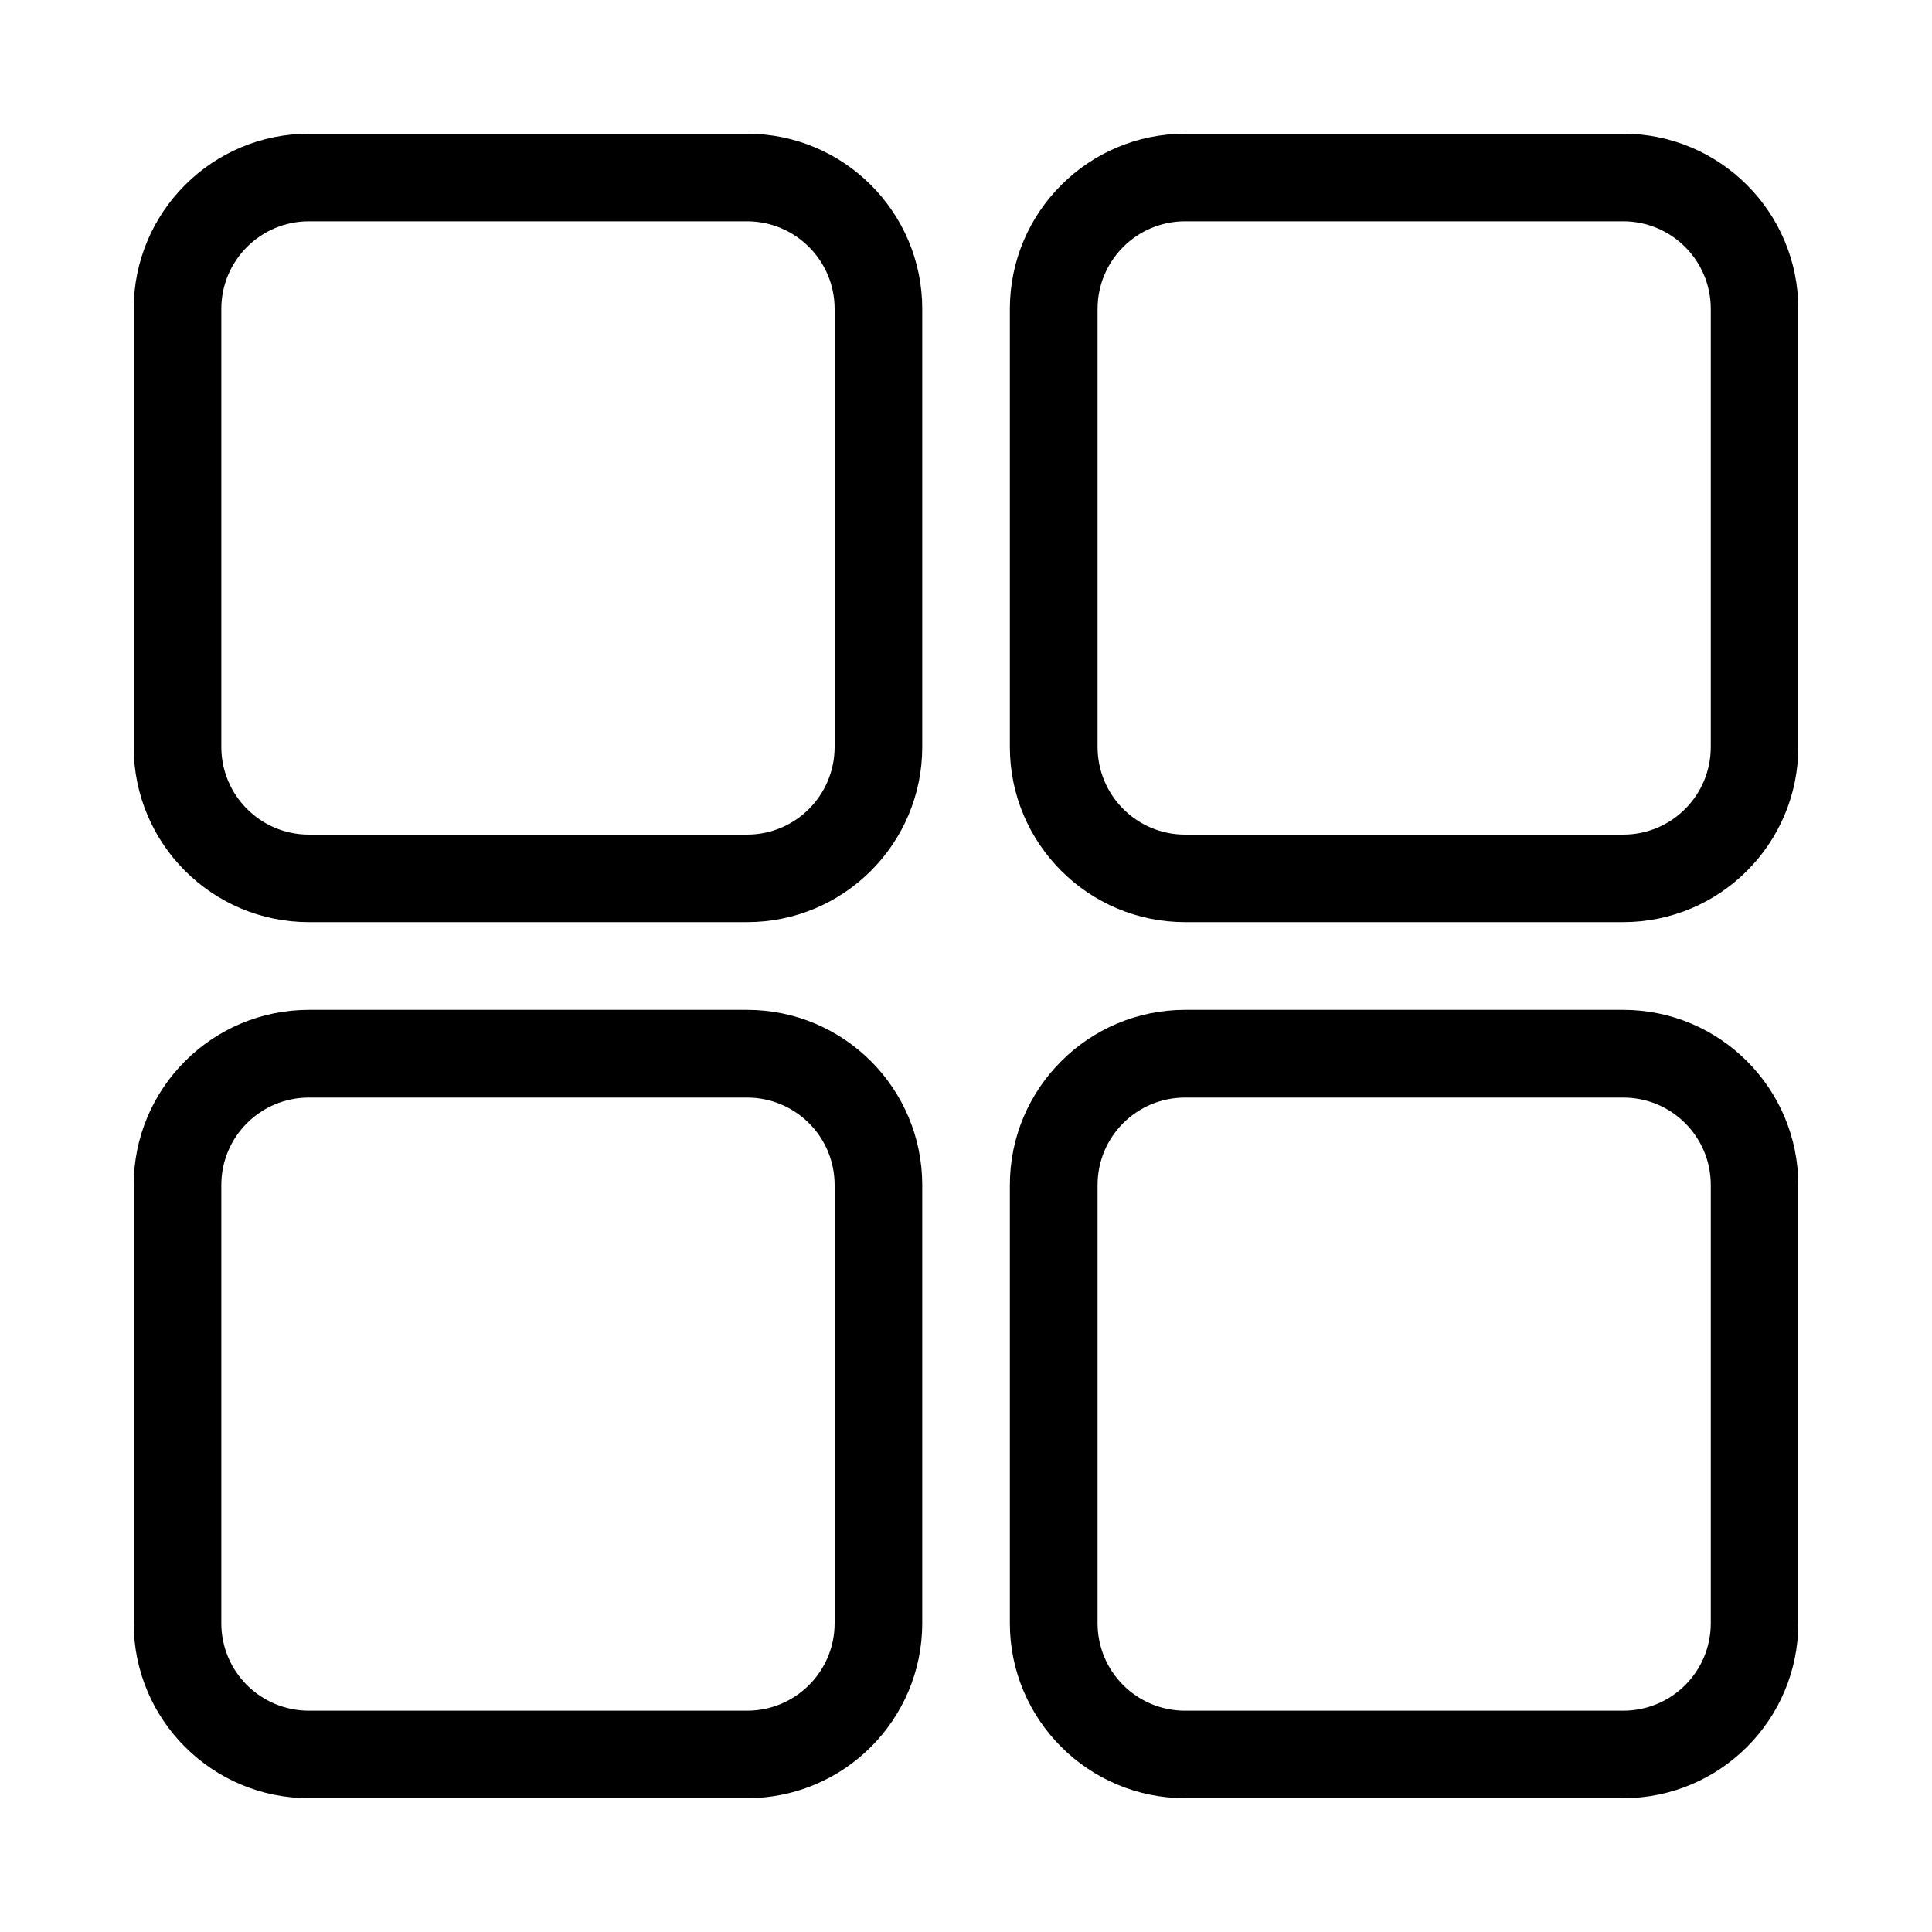
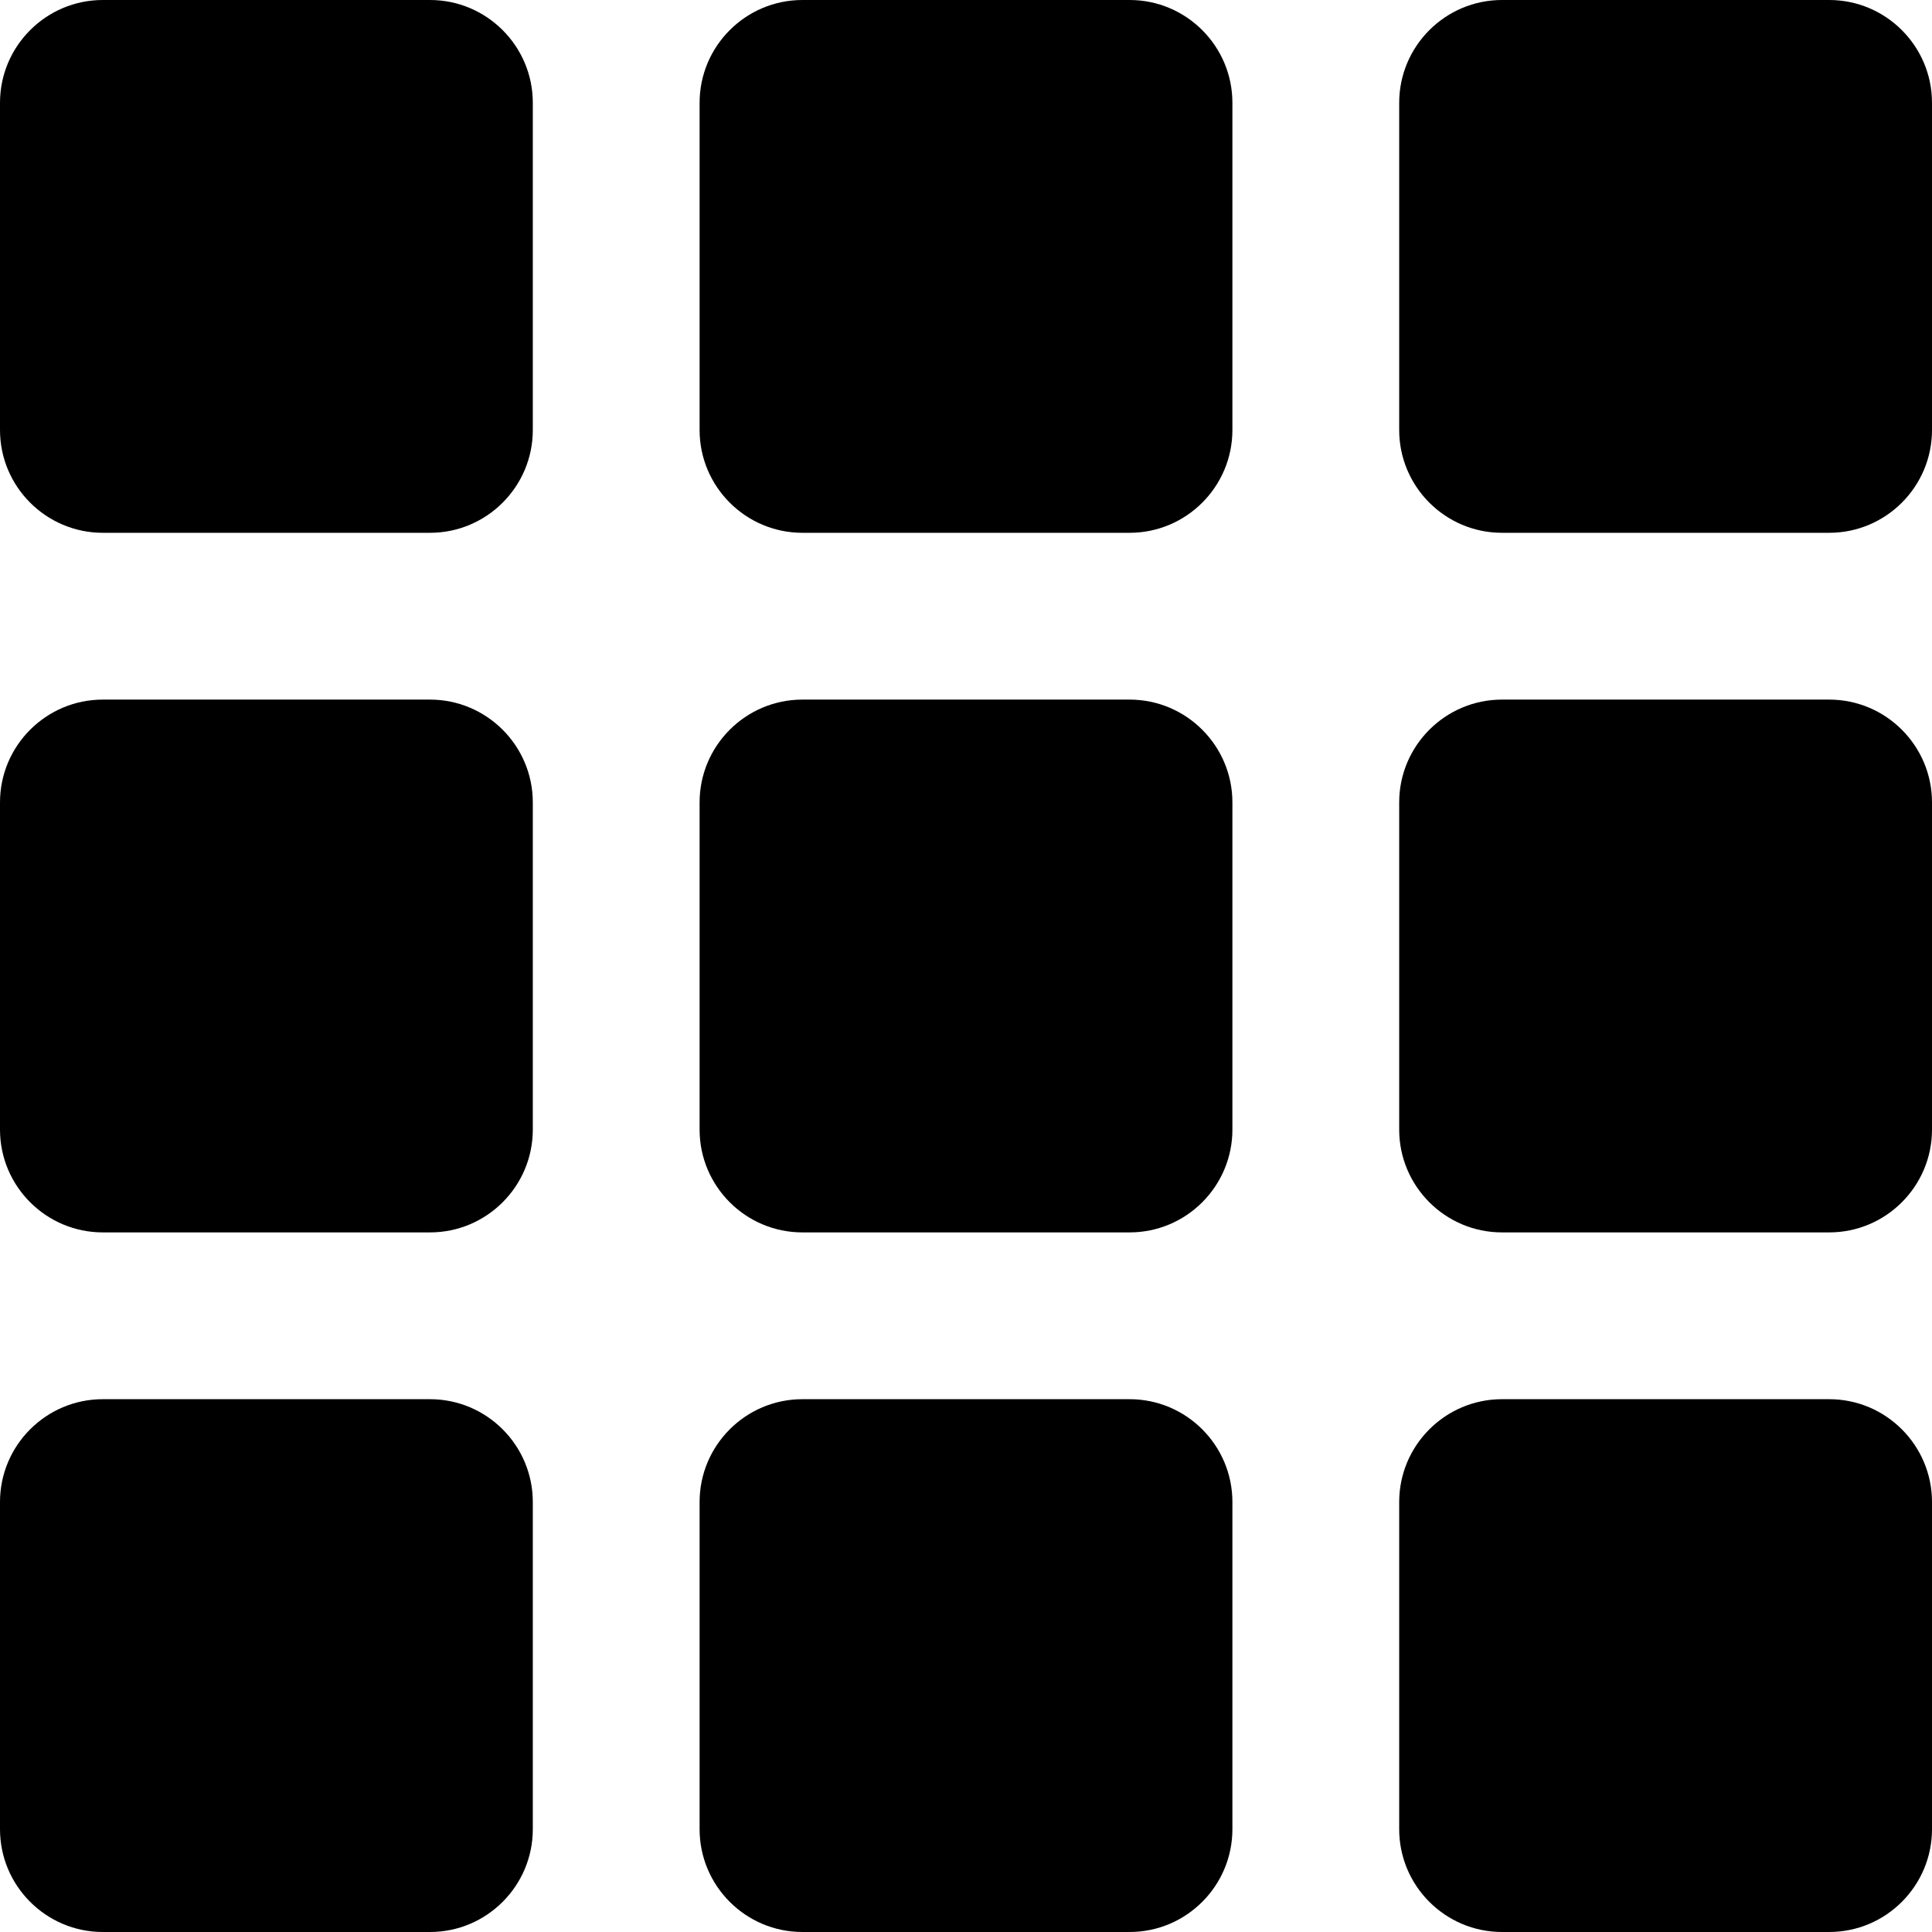
- <svg class="svg-icon" viewBox="0 0 20 20">
-   <path d="M16.803,18.615h-4.535c-1,0-1.814-0.812-1.814-1.812v-4.535c0-1.002,0.814-1.814,1.814-1.814h4.535c1.001,0,1.813,0.812,1.813,1.814v4.535C18.616,17.803,17.804,18.615,16.803,18.615zM17.71,12.268c0-0.502-0.405-0.906-0.907-0.906h-4.535c-0.501,0-0.906,0.404-0.906,0.906v4.535c0,0.502,0.405,0.906,0.906,0.906h4.535c0.502,0,0.907-0.404,0.907-0.906V12.268z M16.803,9.546h-4.535c-1,0-1.814-0.812-1.814-1.814V3.198c0-1.002,0.814-1.814,1.814-1.814h4.535c1.001,0,1.813,0.812,1.813,1.814v4.534C18.616,8.734,17.804,9.546,16.803,9.546zM17.71,3.198c0-0.501-0.405-0.907-0.907-0.907h-4.535c-0.501,0-0.906,0.406-0.906,0.907v4.534c0,0.501,0.405,0.908,0.906,0.908h4.535c0.502,0,0.907-0.406,0.907-0.908V3.198z M7.733,18.615H3.198c-1.002,0-1.814-0.812-1.814-1.812v-4.535c0-1.002,0.812-1.814,1.814-1.814h4.535c1.002,0,1.814,0.812,1.814,1.814v4.535C9.547,17.803,8.735,18.615,7.733,18.615zM8.64,12.268c0-0.502-0.406-0.906-0.907-0.906H3.198c-0.501,0-0.907,0.404-0.907,0.906v4.535c0,0.502,0.406,0.906,0.907,0.906h4.535c0.501,0,0.907-0.404,0.907-0.906V12.268z M7.733,9.546H3.198c-1.002,0-1.814-0.812-1.814-1.814V3.198c0-1.002,0.812-1.814,1.814-1.814h4.535c1.002,0,1.814,0.812,1.814,1.814v4.534C9.547,8.734,8.735,9.546,7.733,9.546z M8.64,3.198c0-0.501-0.406-0.907-0.907-0.907H3.198c-0.501,0-0.907,0.406-0.907,0.907v4.534c0,0.501,0.406,0.908,0.907,0.908h4.535c0.501,0,0.907-0.406,0.907-0.908V3.198z" />
+ <svg xmlns="http://www.w3.org/2000/svg" version="1.1" id="Layer_1" x="0px" y="0px" viewBox="0 0 297 297" style="enable-background:new 0 0 297 297;" xml:space="preserve">
+   <g>
+     <g>
+       <g>
+         <path d="M66.102,0H15.804C7.089,0,0,7.089,0,15.804v50.298c0,8.715,7.089,15.804,15.804,15.804h50.298     c8.715,0,15.804-7.089,15.804-15.804V15.804C81.907,7.089,74.817,0,66.102,0z" />
+         <path d="M173.649,0h-50.298c-8.715,0-15.804,7.089-15.804,15.804v50.298c0,8.715,7.089,15.804,15.804,15.804h50.298     c8.715,0,15.804-7.089,15.804-15.804V15.804C189.453,7.089,182.364,0,173.649,0z" />
+         <path d="M66.102,107.547H15.804C7.089,107.547,0,114.636,0,123.351v50.298c0,8.715,7.089,15.804,15.804,15.804h50.298     c8.715,0,15.804-7.089,15.804-15.804v-50.298C81.907,114.636,74.817,107.547,66.102,107.547z" />
+         <path d="M173.649,107.547h-50.298c-8.715,0-15.804,7.089-15.804,15.804v50.298c0,8.715,7.089,15.804,15.804,15.804h50.298     c8.715,0,15.804-7.089,15.804-15.804v-50.298C189.453,114.636,182.364,107.547,173.649,107.547z" />
+         <path d="M281.196,0h-50.298c-8.715,0-15.804,7.089-15.804,15.804v50.298c0,8.715,7.089,15.804,15.804,15.804h50.298     c8.715,0,15.804-7.089,15.804-15.804V15.804C297,7.089,289.911,0,281.196,0z" />
+         <path d="M281.196,107.547h-50.298c-8.715,0-15.804,7.089-15.804,15.804v50.298c0,8.715,7.089,15.804,15.804,15.804h50.298     c8.715,0,15.804-7.089,15.804-15.804v-50.298C297,114.636,289.911,107.547,281.196,107.547z" />
+         <path d="M66.102,215.093H15.804C7.089,215.093,0,222.183,0,230.898v50.298C0,289.911,7.089,297,15.804,297h50.298     c8.715,0,15.804-7.089,15.804-15.804v-50.298C81.907,222.183,74.817,215.093,66.102,215.093z" />
+         <path d="M173.649,215.093h-50.298c-8.715,0-15.804,7.089-15.804,15.804v50.298c0,8.715,7.089,15.804,15.804,15.804h50.298     c8.715,0,15.804-7.089,15.804-15.804v-50.298C189.453,222.183,182.364,215.093,173.649,215.093z" />
+         <path d="M281.196,215.093h-50.298c-8.715,0-15.804,7.089-15.804,15.804v50.298c0,8.715,7.089,15.804,15.804,15.804h50.298     c8.715,0,15.804-7.089,15.804-15.804v-50.298C297,222.183,289.911,215.093,281.196,215.093z" />
+       </g>
+     </g>
+   </g>
+   <g>
+ </g>
+   <g>
+ </g>
+   <g>
+ </g>
+   <g>
+ </g>
+   <g>
+ </g>
+   <g>
+ </g>
+   <g>
+ </g>
+   <g>
+ </g>
+   <g>
+ </g>
+   <g>
+ </g>
+   <g>
+ </g>
+   <g>
+ </g>
+   <g>
+ </g>
+   <g>
+ </g>
+   <g>
+ </g>
</svg>
